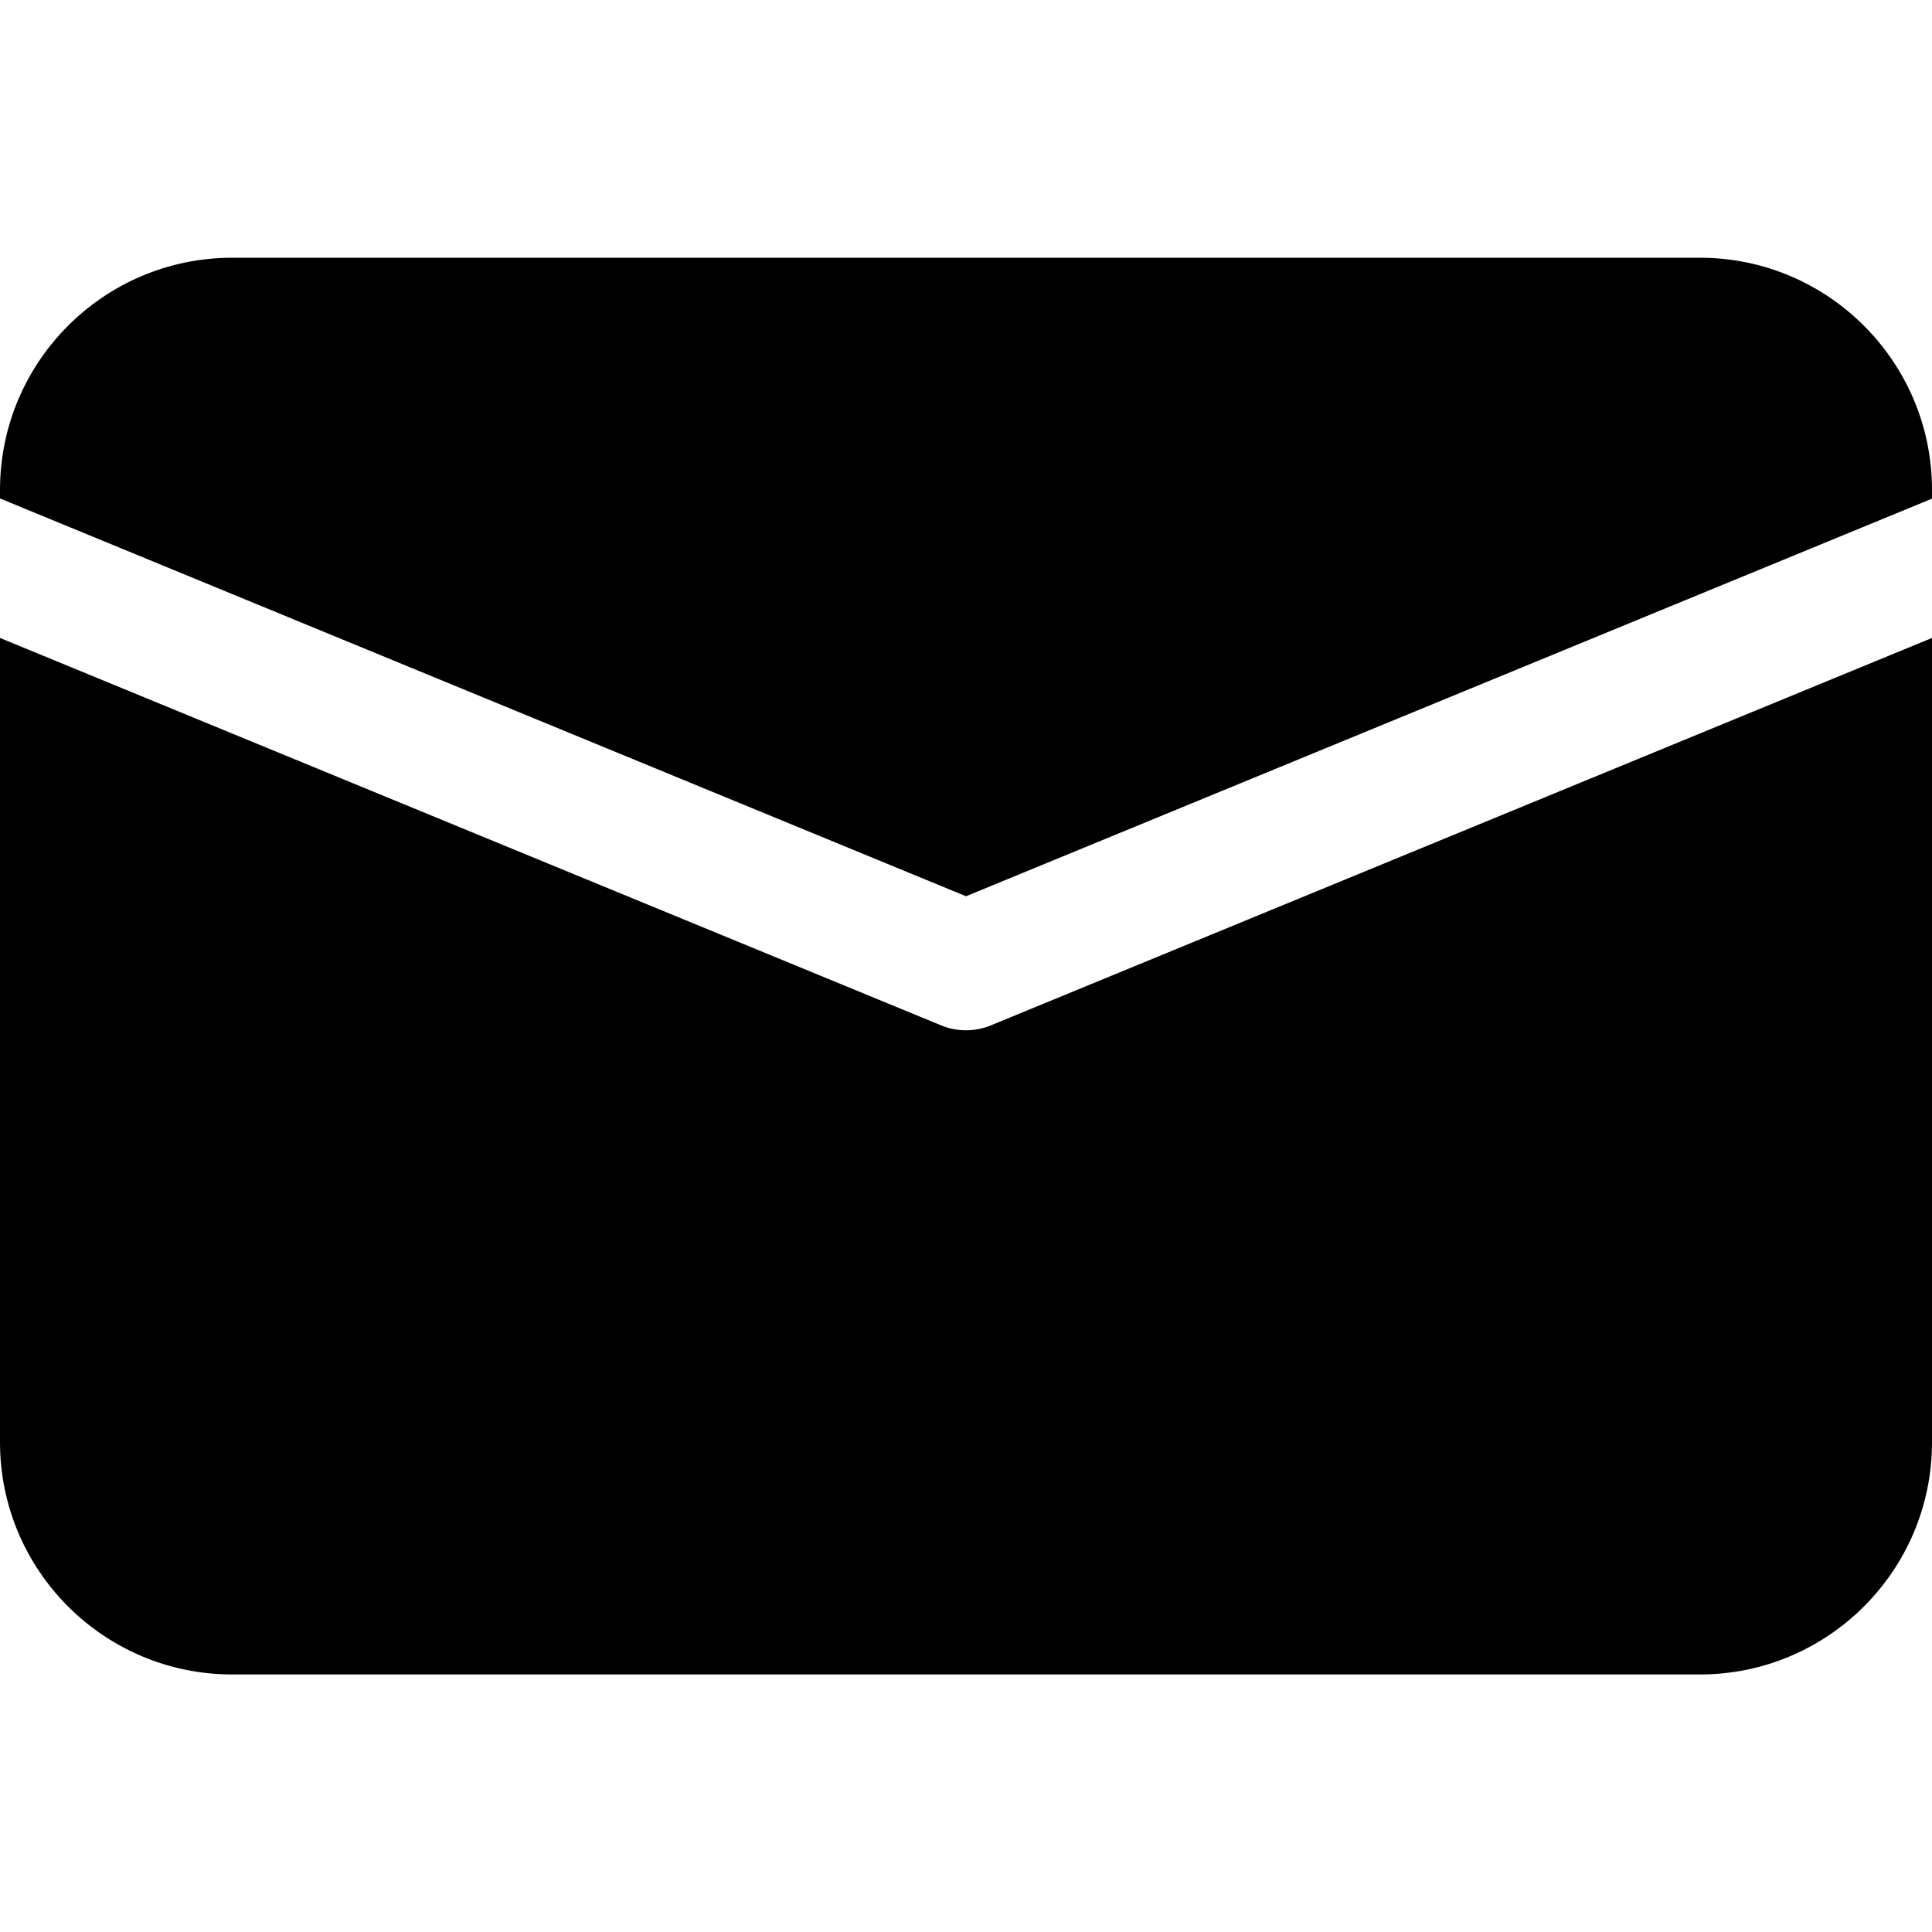
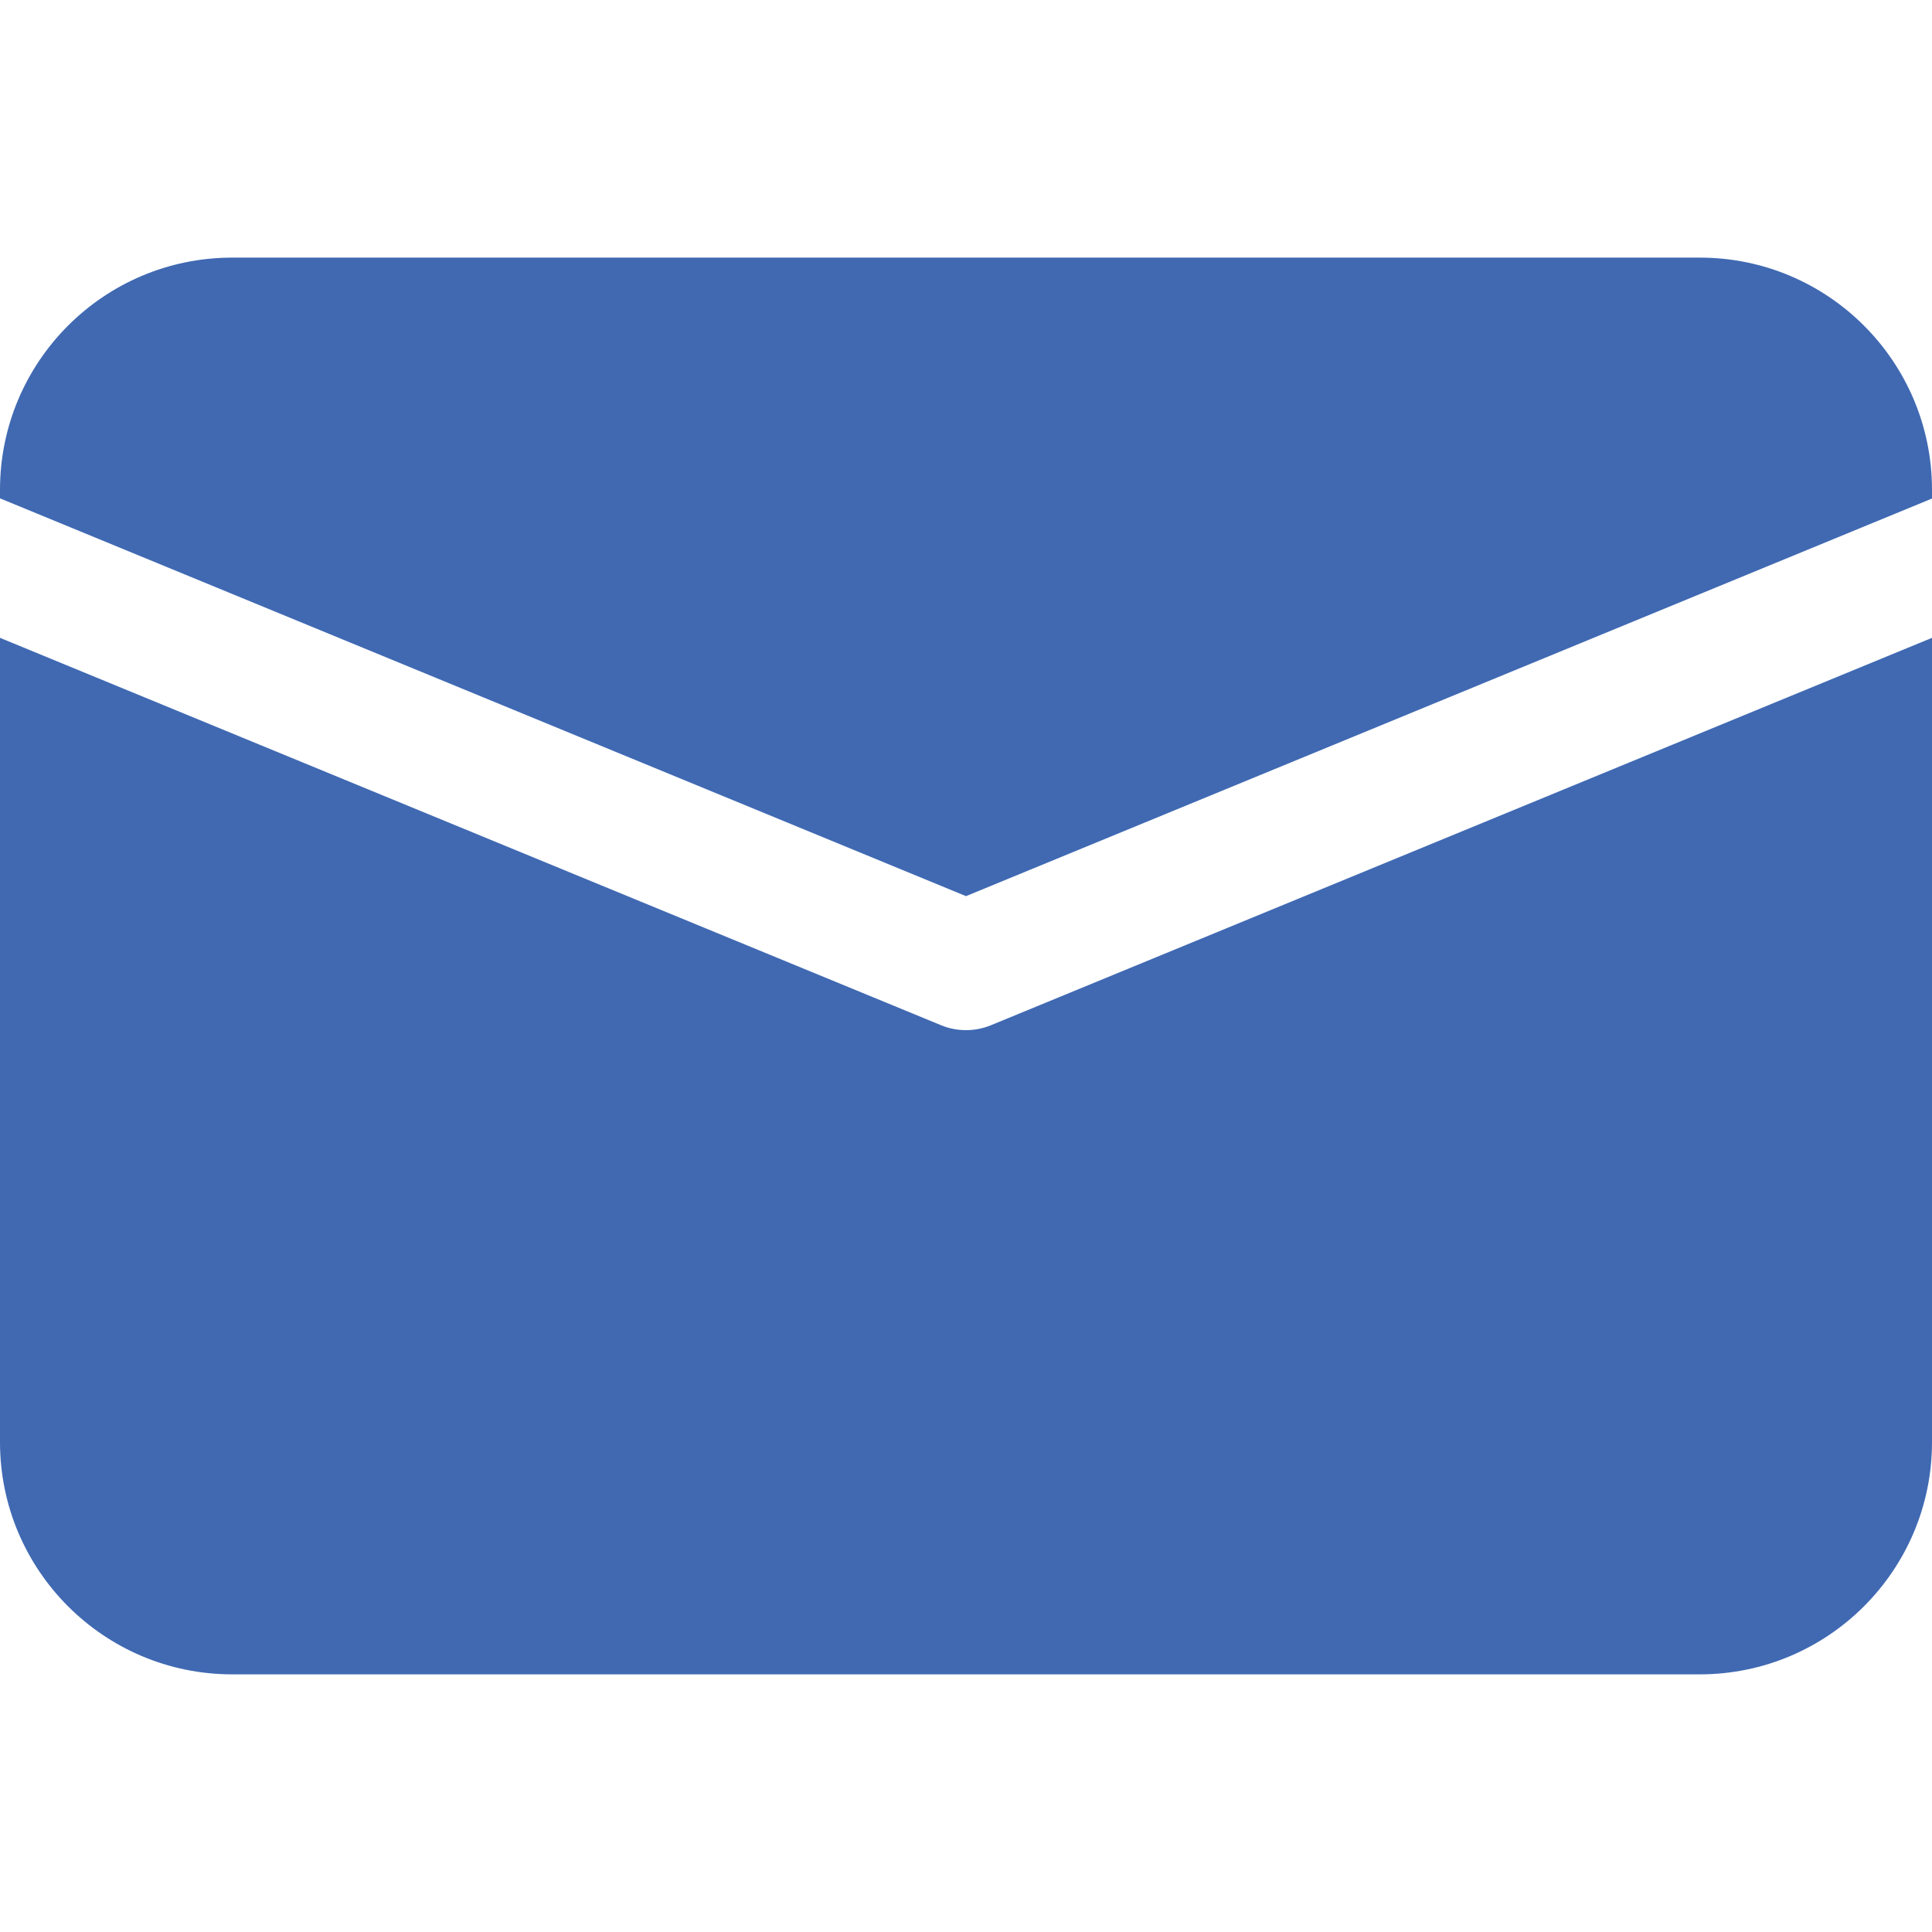
- <svg xmlns="http://www.w3.org/2000/svg" width="70" height="70" viewBox="-350 -350 1000 1000">
-   <path d="M150 113.9L650-91.9v-4.7c-0.1-66.2-53.8-119.9-120-120h-760c-66.2 0.1-119.9 53.8-120 120v4.6L150 113.9z" />
-   <path d="M162.7 180.8c-8.1 3.3-17.3 3.3-25.4 0L-350-19.8v416.5c0.1 66.2 53.8 119.9 120 120h760c66.2-0.1 119.9-53.8 120-120v-416.5L162.7 180.8z" />
+ <svg xmlns="http://www.w3.org/2000/svg" version="1.1" id="Layer_1" x="0px" y="0px" width="70px" height="70px" viewBox="0 0 70 70" enable-background="new 0 0 70 70" xml:space="preserve">
+   <linearGradient id="SVGID_1_" gradientUnits="userSpaceOnUse" x1="-37.301" y1="20.901" x2="601.388" y2="20.901">
+     <stop offset="0.25" style="stop-color:#4069B2" />
+     <stop offset="0.75" style="stop-color:#73A7F4" />
+   </linearGradient>
+   <path fill="url(#SVGID_1_)" d="M35,32.469l35-14.406v-0.329c-0.007-4.634-3.766-8.394-8.4-8.4H8.4C3.766,9.341,0.007,13.1,0,17.734  v0.322L35,32.469z" />
+   <linearGradient id="SVGID_2_" gradientUnits="userSpaceOnUse" x1="-37.301" y1="41.889" x2="601.388" y2="41.889">
+     <stop offset="0.25" style="stop-color:#4069B2" />
+     <stop offset="0.75" style="stop-color:#73A7F4" />
+   </linearGradient>
+   <path fill="url(#SVGID_2_)" d="M35.889,37.152c-0.567,0.23-1.21,0.23-1.778,0L0,23.11v29.155c0.007,4.633,3.766,8.393,8.4,8.4h53.2  c4.635-0.008,8.394-3.768,8.4-8.4V23.11L35.889,37.152z" />
</svg>
